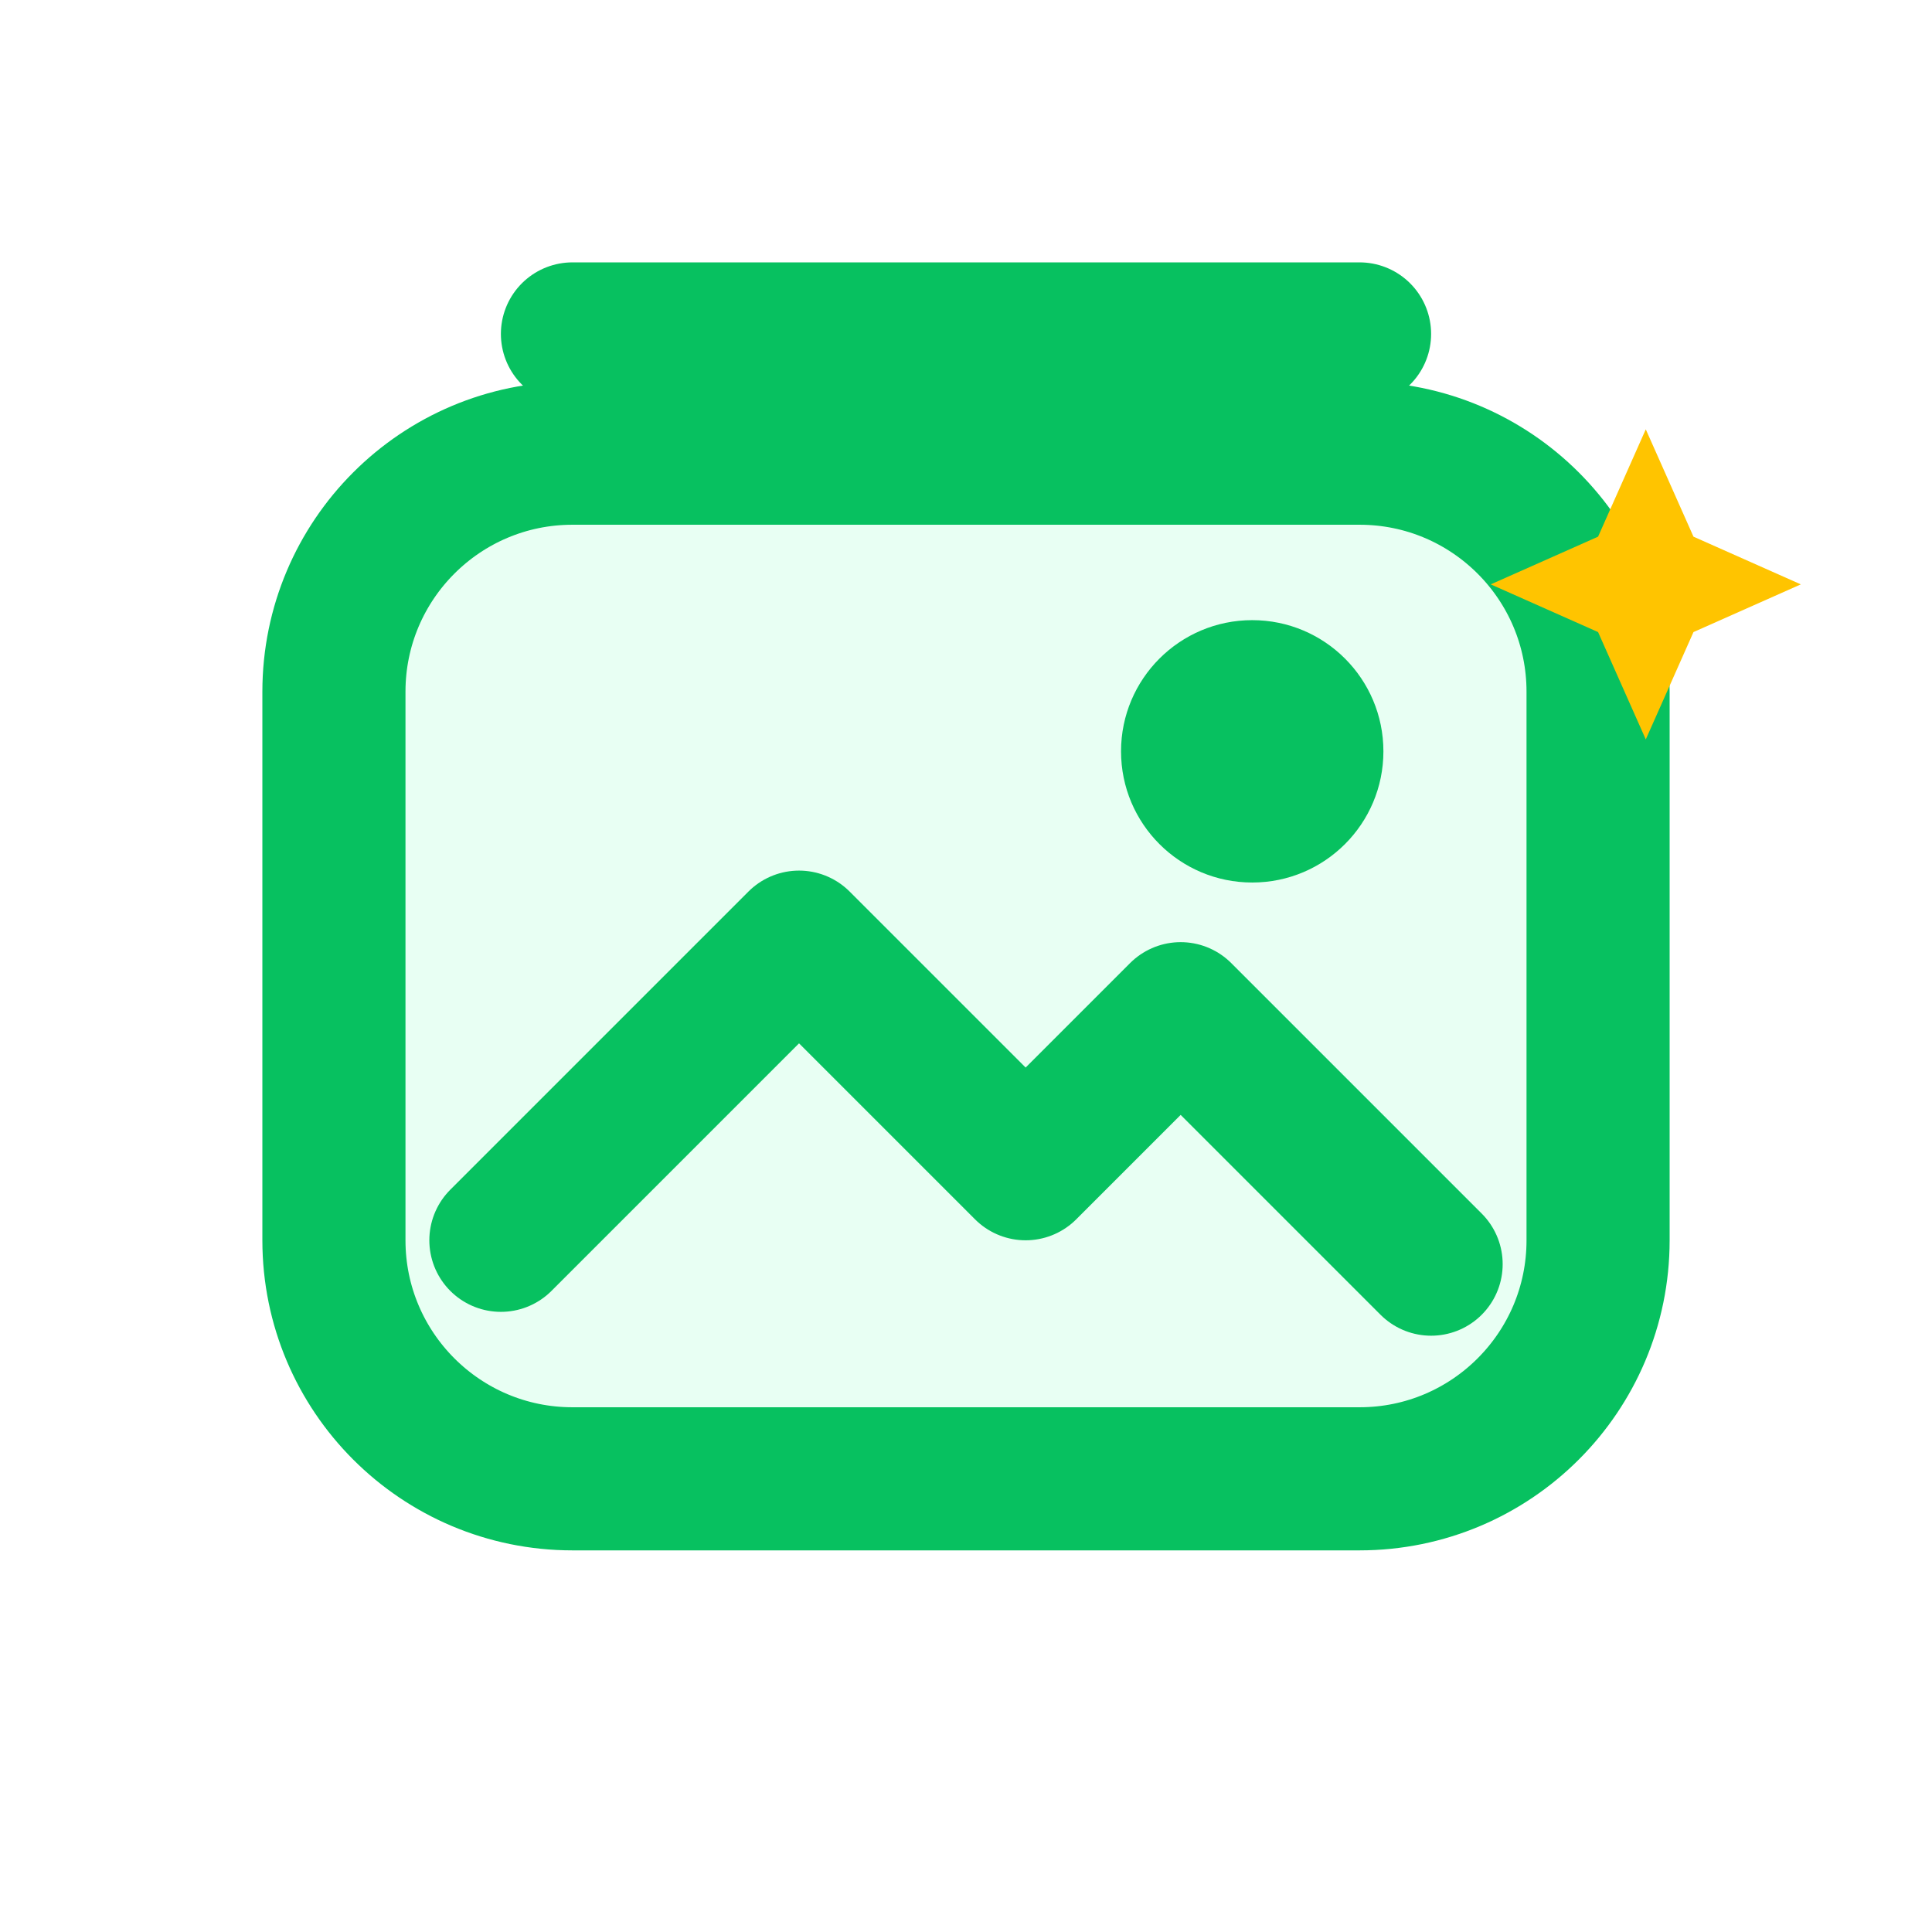
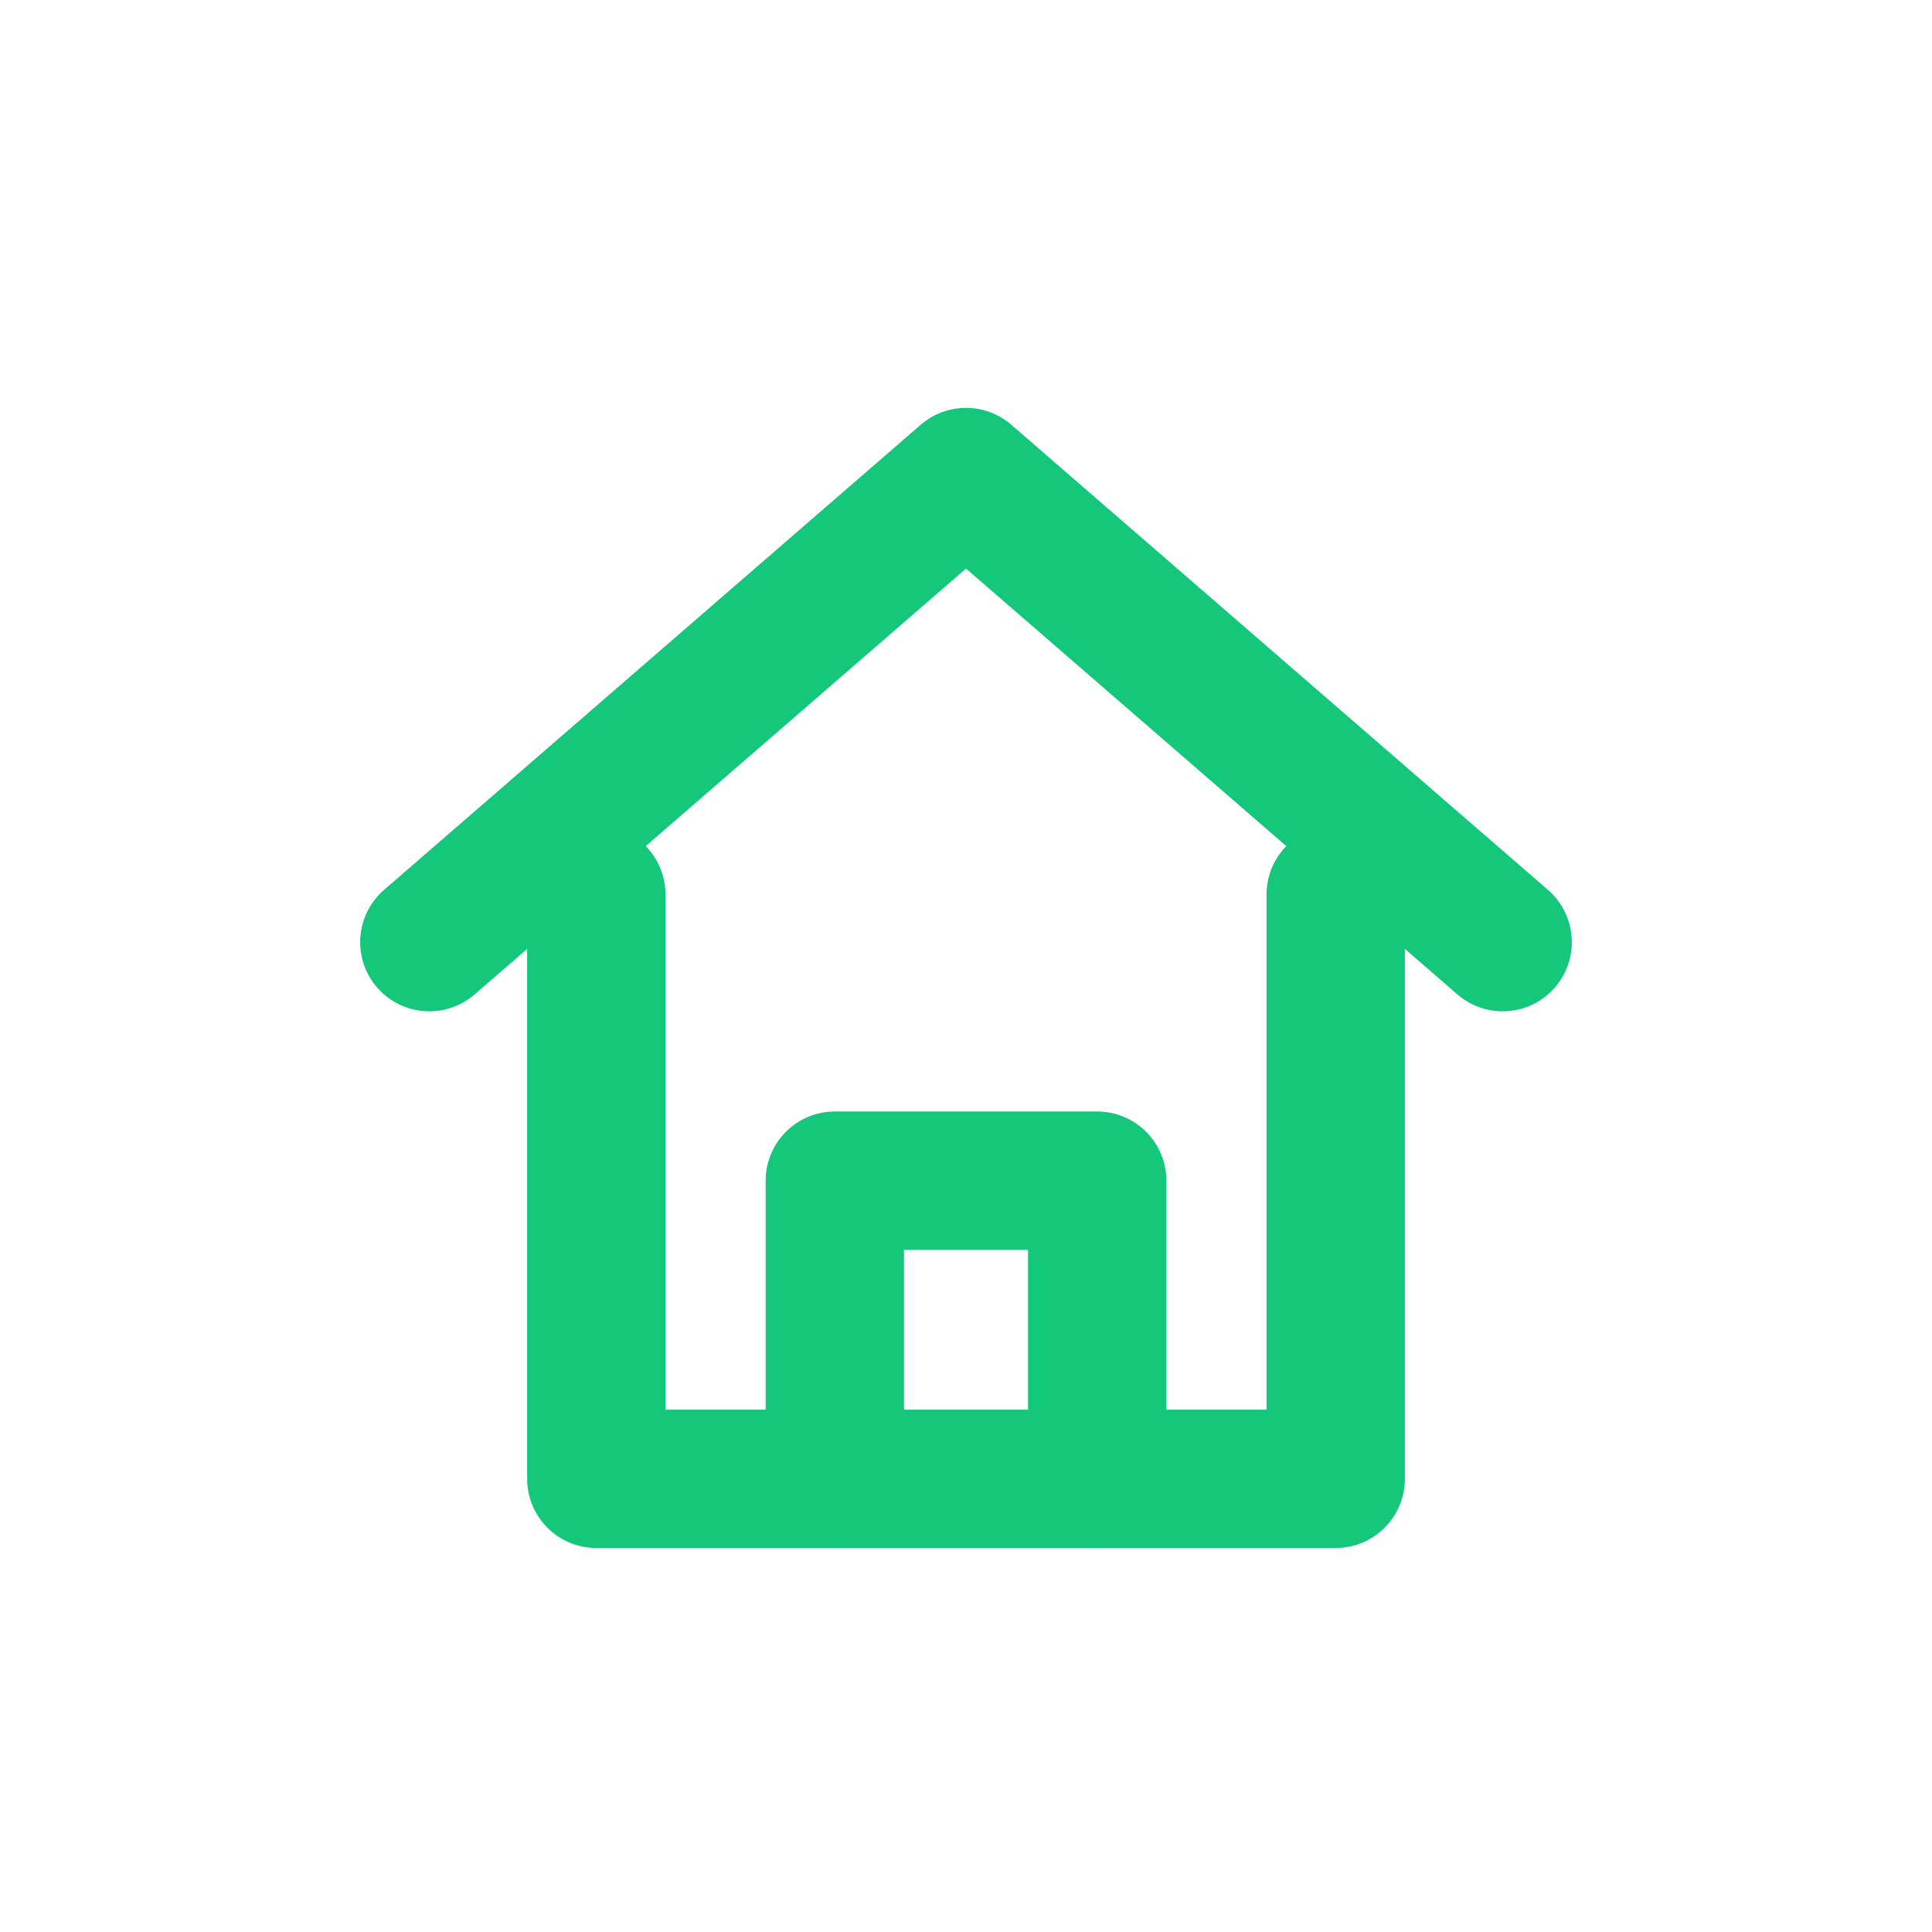
<svg xmlns="http://www.w3.org/2000/svg" width="81" height="81" viewBox="0 0 81 81" fill="none">
-   <rect x="14" y="19" width="53" height="43" rx="10" fill="#E8FFF3" stroke="#07C160" stroke-width="6" />
-   <path d="M21 52L33.5 39.5L43 49L49.5 42.5L60 53" stroke="#07C160" stroke-width="6" stroke-linecap="round" stroke-linejoin="round" />
-   <circle cx="52.5" cy="31.5" r="5.5" fill="#07C160" />
-   <path d="M24 14H57" stroke="#07C160" stroke-width="6" stroke-linecap="round" />
-   <path d="M69 18L71 22.5L75.5 24.5L71 26.5L69 31L67 26.5L62.5 24.5L67 22.5L69 18Z" fill="#FFC400" />
+   <path d="M18 39.5L40.5 20L63 39.5" stroke="#15C77A" stroke-width="5.8" stroke-linecap="round" stroke-linejoin="round" />
+   <path d="M25 37.5V62H56V37.5" stroke="#15C77A" stroke-width="5.8" stroke-linecap="round" stroke-linejoin="round" />
+   <path d="M35 62V49.5H46V62" stroke="#15C77A" stroke-width="5.8" stroke-linecap="round" stroke-linejoin="round" />
</svg>
